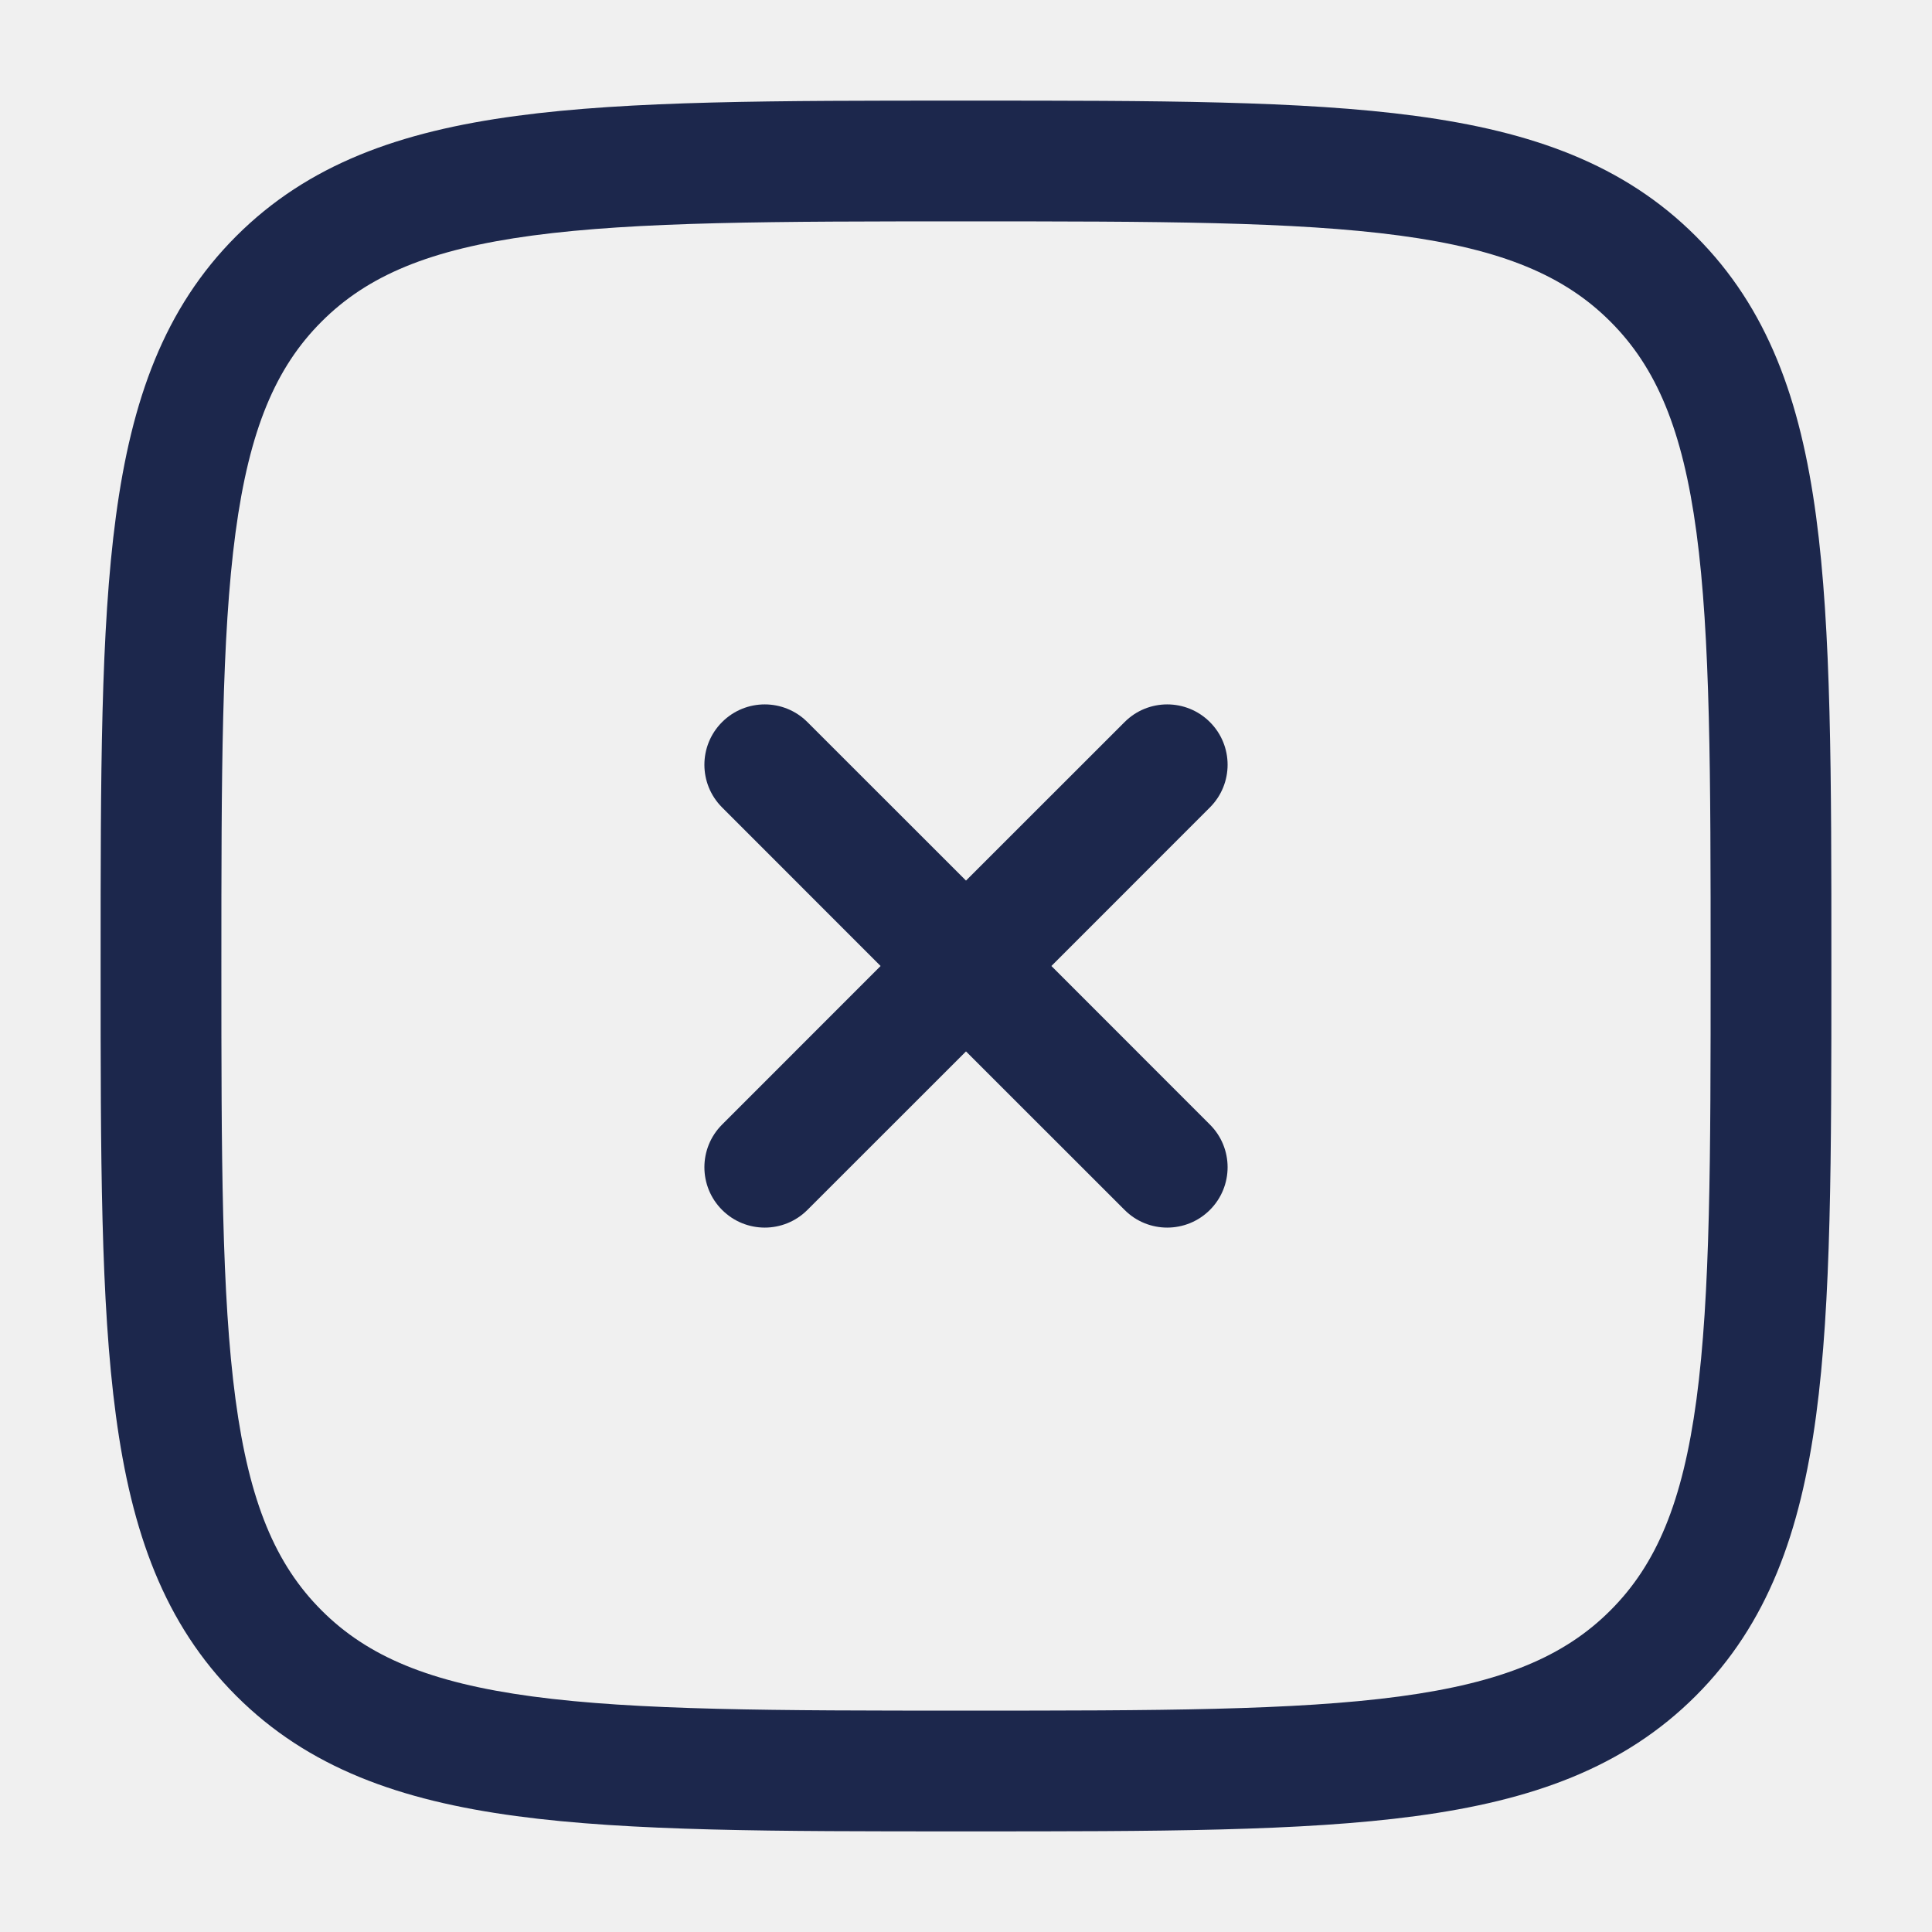
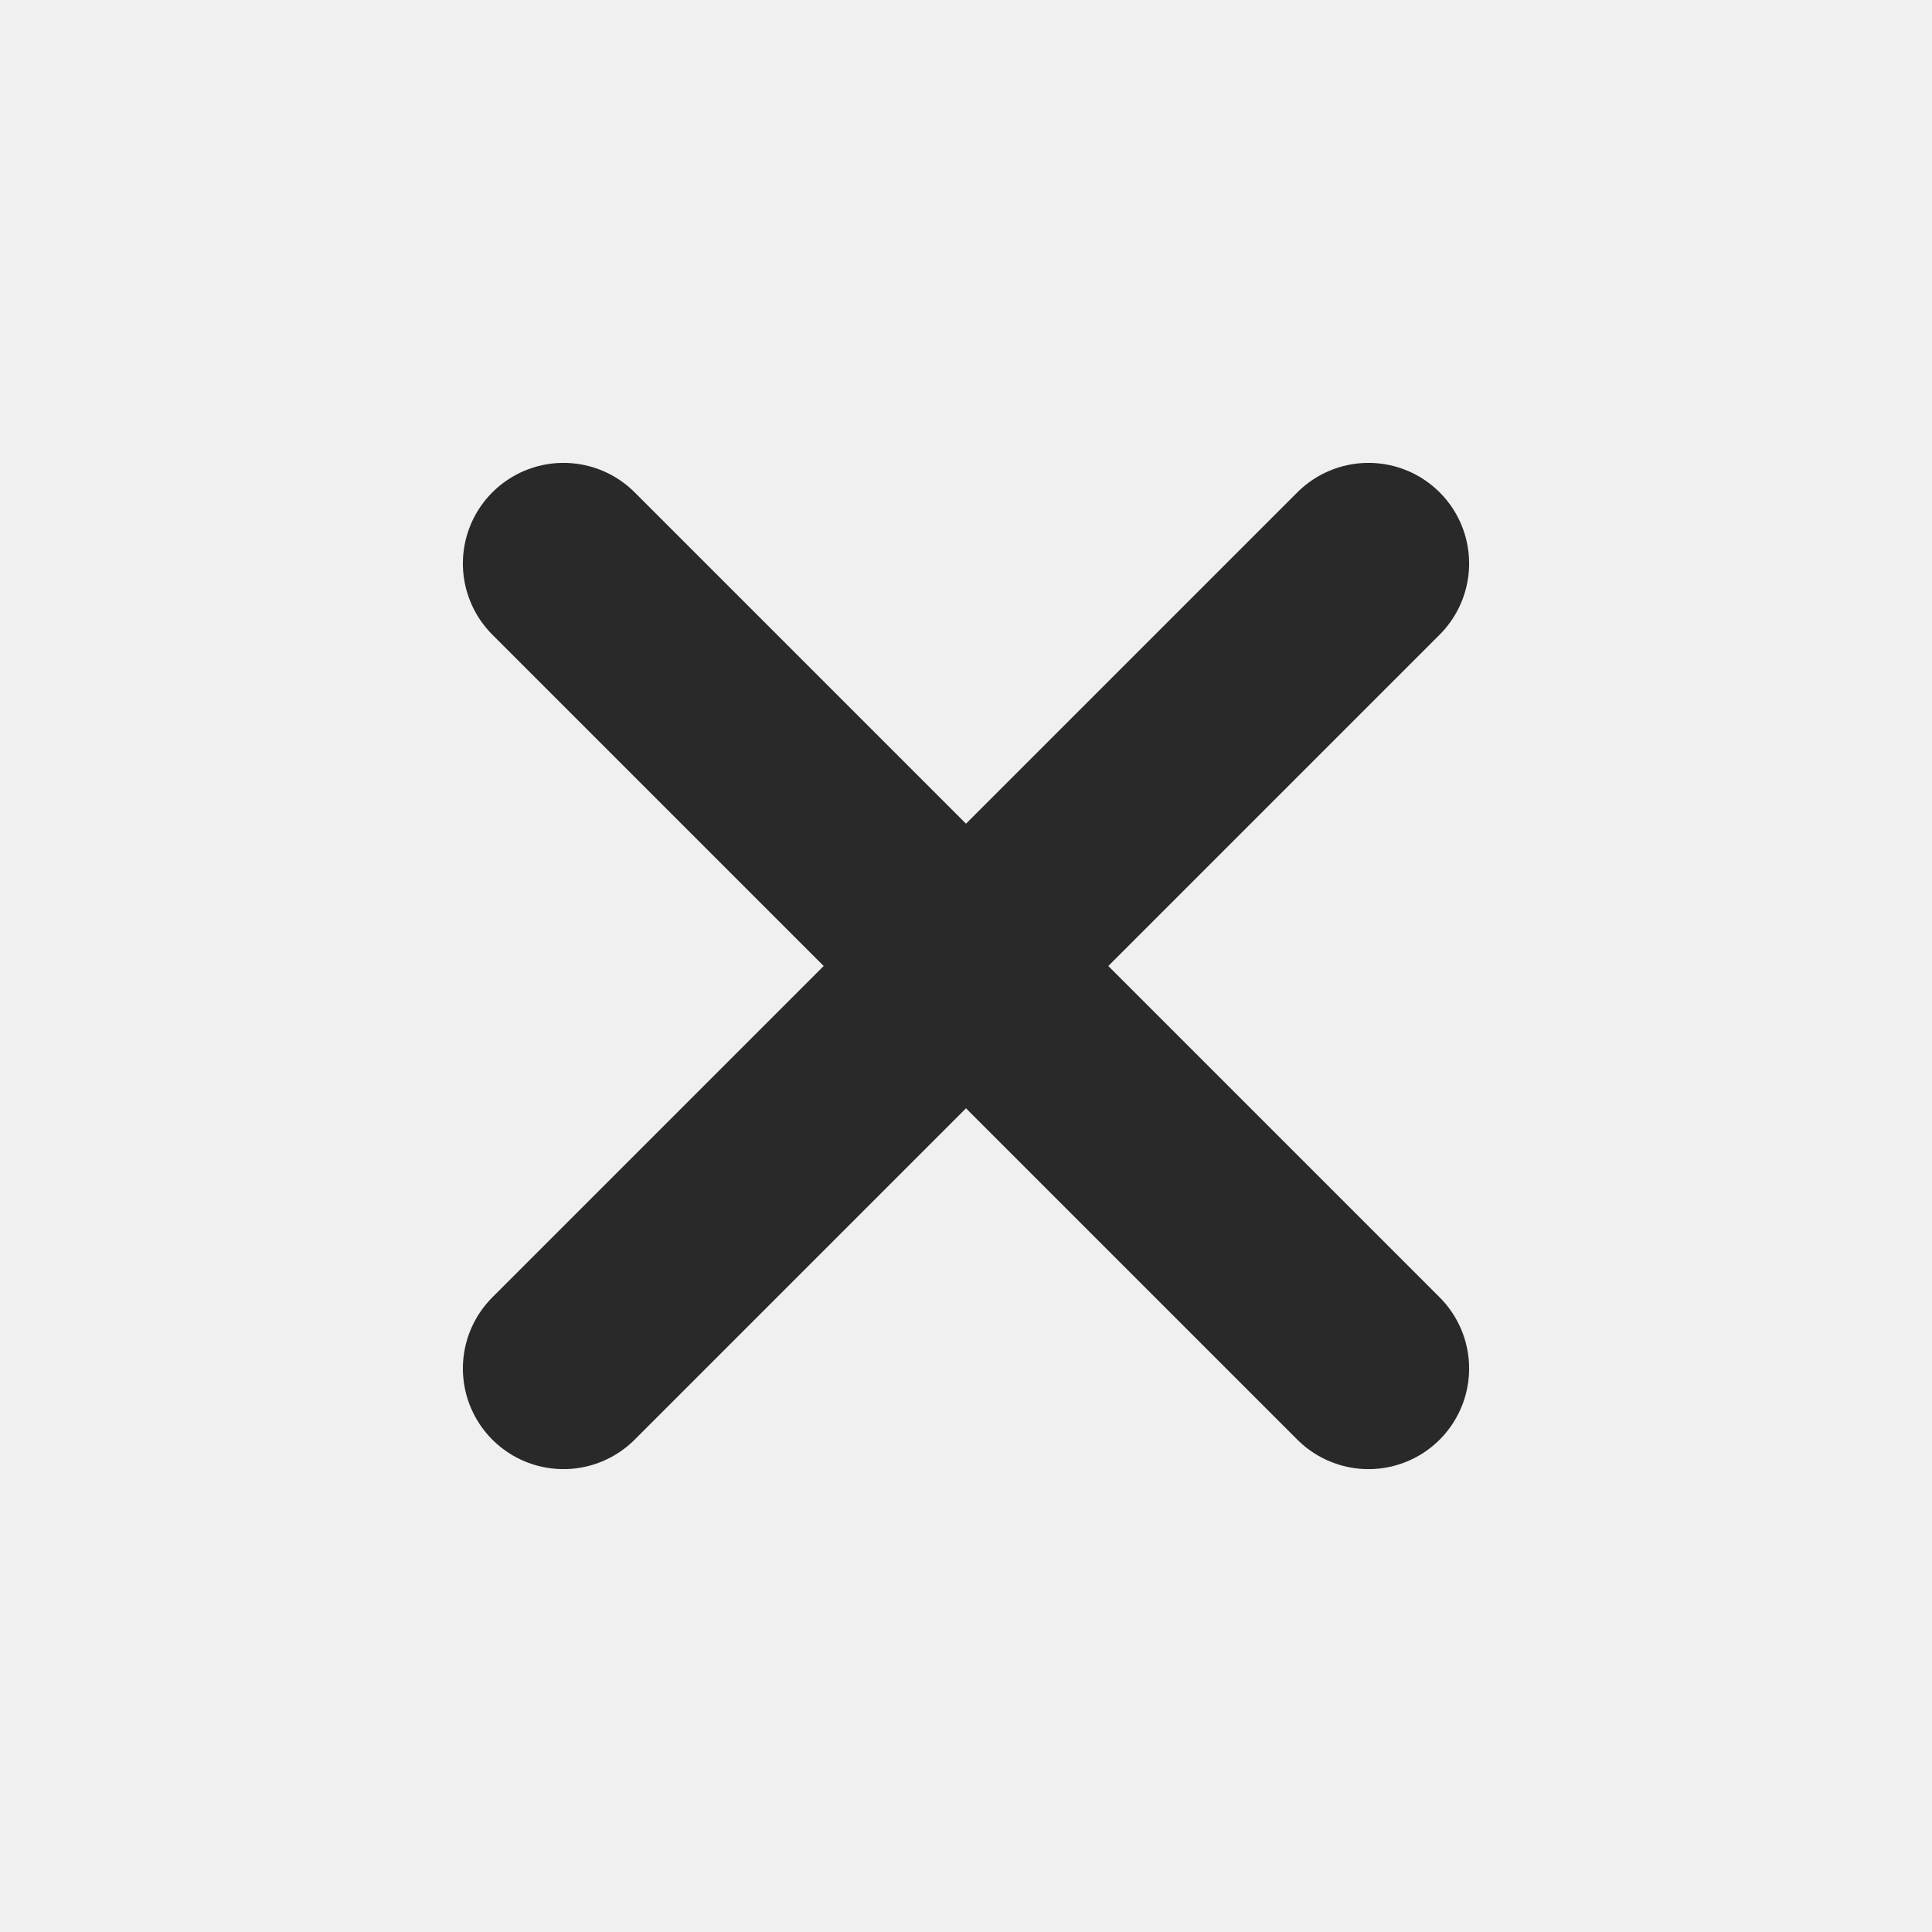
<svg xmlns="http://www.w3.org/2000/svg" width="800px" height="800px" viewBox="0 0 24 24" fill="none">
-   <path d="M10.03 8.97C9.737 8.677 9.263 8.677 8.97 8.97C8.677 9.263 8.677 9.737 8.97 10.03L10.939 12L8.97 13.97C8.677 14.263 8.677 14.737 8.97 15.03C9.263 15.323 9.737 15.323 10.03 15.03L12 13.061L13.97 15.03C14.262 15.323 14.737 15.323 15.03 15.03C15.323 14.737 15.323 14.262 15.03 13.97L13.061 12L15.03 10.03C15.323 9.737 15.323 9.263 15.03 8.97C14.737 8.677 14.262 8.677 13.97 8.97L12 10.939L10.03 8.97Z" fill="#1C274C" />
-   <path fill-rule="evenodd" clip-rule="evenodd" d="M12.057 1.25H11.943C9.634 1.25 7.825 1.25 6.414 1.44C4.969 1.634 3.829 2.039 2.934 2.934C2.039 3.829 1.634 4.969 1.44 6.414C1.25 7.825 1.25 9.634 1.25 11.943V12.057C1.25 14.366 1.25 16.175 1.44 17.586C1.634 19.031 2.039 20.171 2.934 21.066C3.829 21.961 4.969 22.366 6.414 22.56C7.825 22.75 9.634 22.75 11.943 22.75H12.057C14.366 22.75 16.175 22.75 17.586 22.56C19.031 22.366 20.171 21.961 21.066 21.066C21.961 20.171 22.366 19.031 22.56 17.586C22.75 16.175 22.75 14.366 22.75 12.057V11.943C22.75 9.634 22.75 7.825 22.56 6.414C22.366 4.969 21.961 3.829 21.066 2.934C20.171 2.039 19.031 1.634 17.586 1.44C16.175 1.25 14.366 1.25 12.057 1.25ZM3.995 3.995C4.564 3.425 5.335 3.098 6.614 2.926C7.914 2.752 9.622 2.75 12 2.75C14.378 2.75 16.086 2.752 17.386 2.926C18.665 3.098 19.436 3.425 20.005 3.995C20.575 4.564 20.902 5.335 21.074 6.614C21.248 7.914 21.25 9.622 21.25 12C21.25 14.378 21.248 16.086 21.074 17.386C20.902 18.665 20.575 19.436 20.005 20.005C19.436 20.575 18.665 20.902 17.386 21.074C16.086 21.248 14.378 21.25 12 21.25C9.622 21.25 7.914 21.248 6.614 21.074C5.335 20.902 4.564 20.575 3.995 20.005C3.425 19.436 3.098 18.665 2.926 17.386C2.752 16.086 2.75 14.378 2.75 12C2.75 9.622 2.752 7.914 2.926 6.614C3.098 5.335 3.425 4.564 3.995 3.995Z" fill="#1C274C" />
+   <g clip-path="url(#clip0_429_11083)">
+     <path d="M7 7L17 17M7 17L17 7" stroke="#292929" stroke-width="2.5" stroke-linecap="round" stroke-linejoin="round" />
+   </g>
+   <defs>
+     <clipPath id="clip0_429_11083">
+       <rect width="24" height="24" fill="white" />
+     </clipPath>
+   </defs>
</svg>
